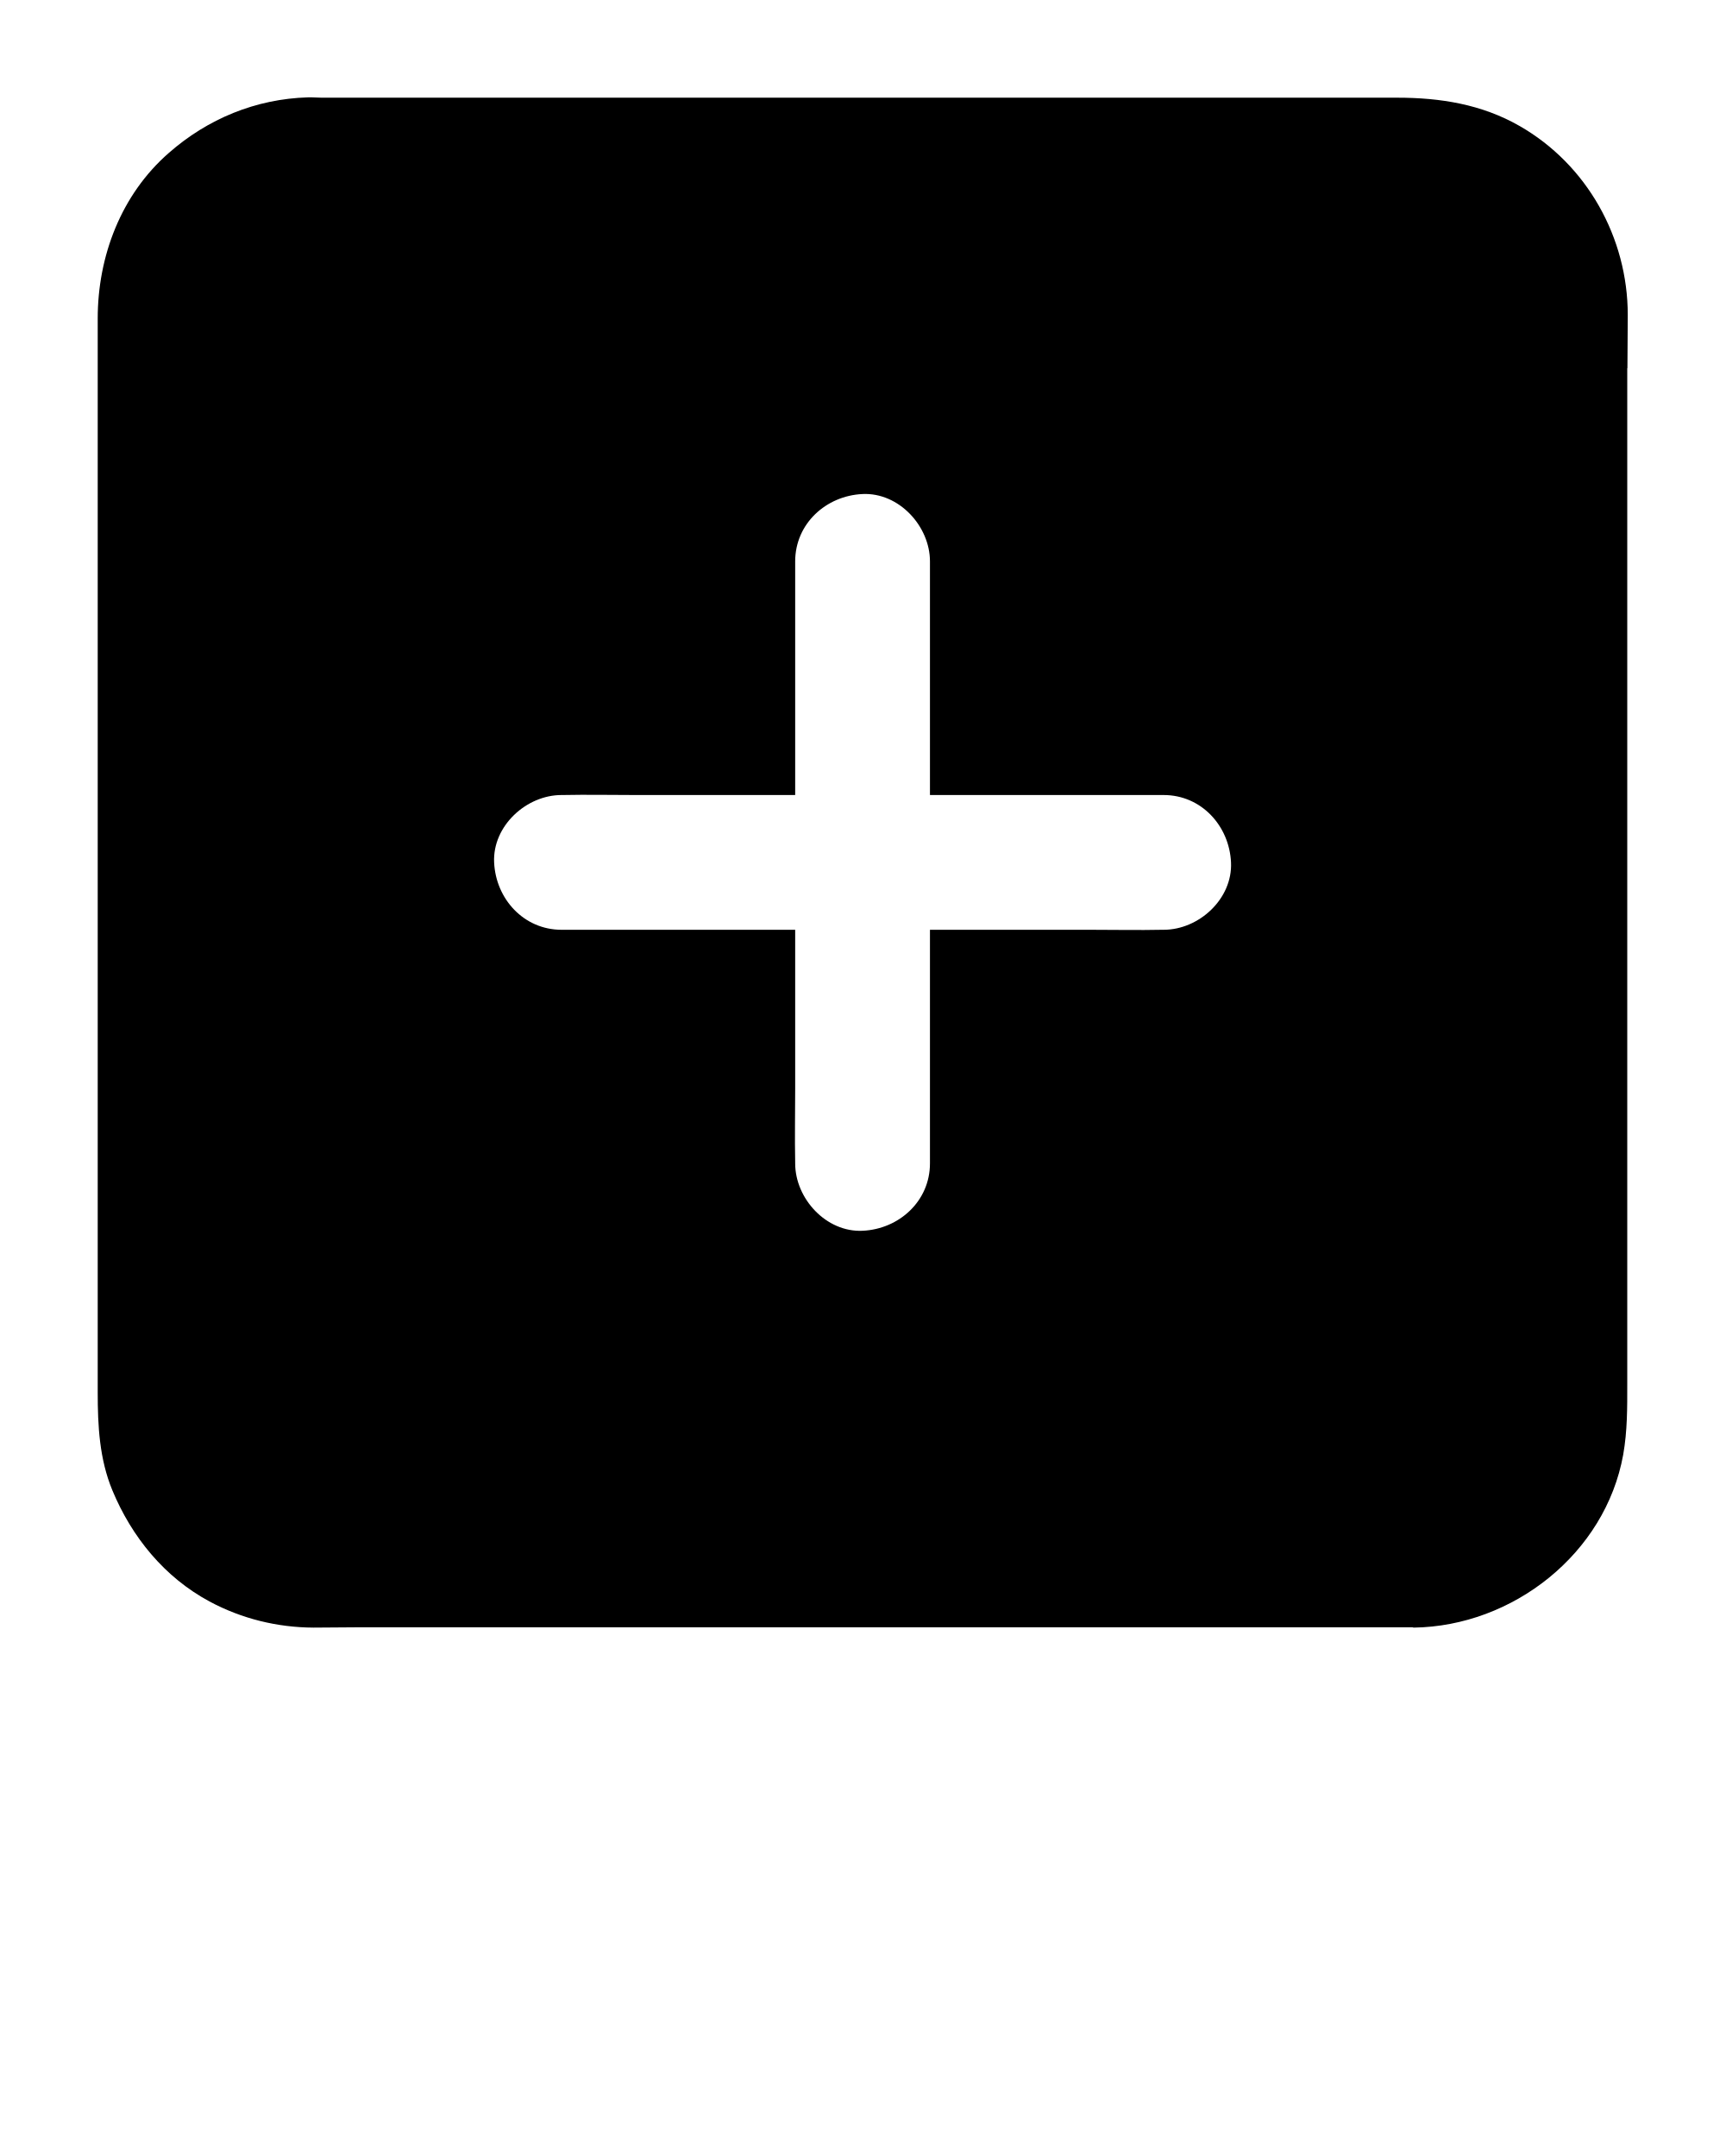
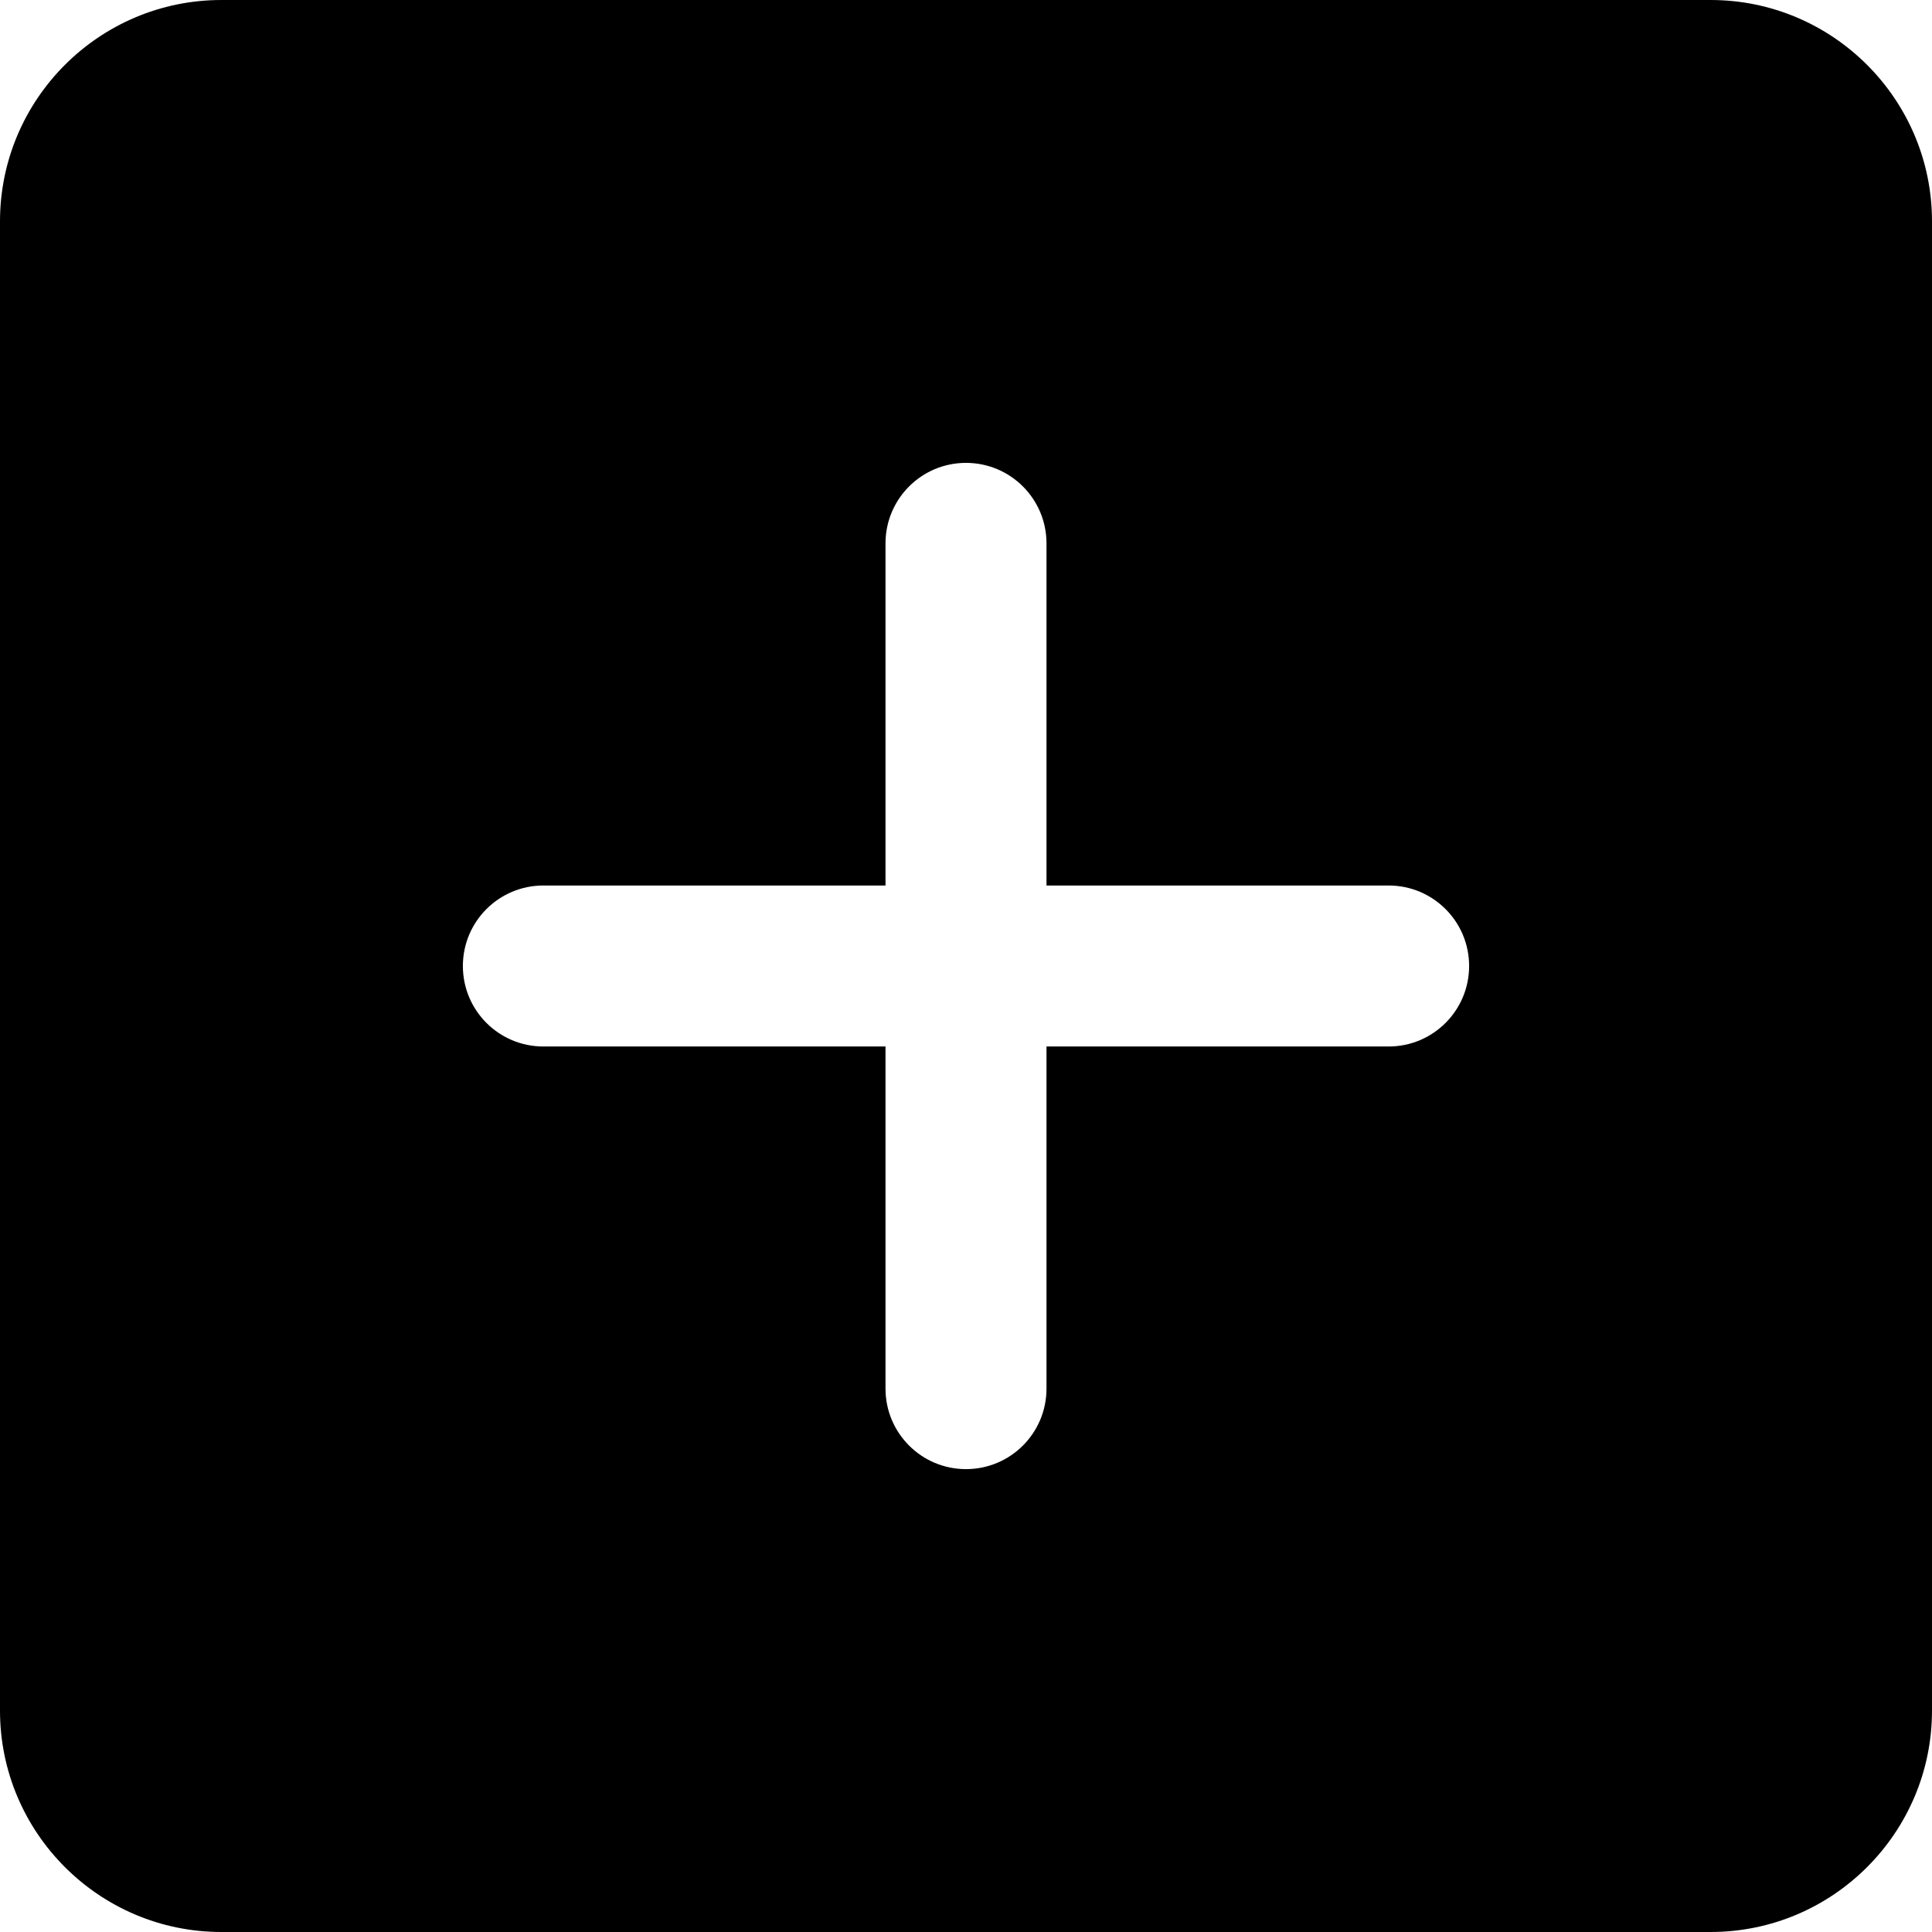
- <svg xmlns="http://www.w3.org/2000/svg" version="1.1" width="30" height="auto" viewBox="0 0 1024 1280" style="enable-background:new 0 0 1024 1024;" xml:space="preserve">
-   <path d="M966,218.6c0-10.6,0.2-21,0.2-31.6C966.2,141.1,942,97.7,902,74.8C879.5,61.9,854.9,58,829.4,58H190.9  c-2.7,0-5.4-0.3-8.1-0.2c-30.9,0.9-59.5,12.7-82.6,33C71.9,115.5,58,152.1,58,189.1v637.6c0,19.8,1,39.5,8.7,58.1  c11.5,27.7,30.9,51.6,57.7,66c19,10.2,40.1,15.4,61.7,15.5c9.4,0,18.7-0.2,28.1-0.2h624.1c0.3,0,0.6,0.2,0.8,0.2  c58.8-0.8,113.8-43.8,124.4-102.7c2.5-14.3,2.4-27.7,2.4-41.9V218.6z M690.7,552h-0.6c-14.5,0.3-29,0-43.6,0H552v138.7  c0,22.4-18.3,39-40,40c-21.6,1-40-19.1-40-40v-0.6c-0.3-14.5,0-29,0-43.6V552H333.3c-22.4,0-39-18.3-40-40c-1-21.6,19.1-40,40-40  h0.6c14.5-0.3,29,0,43.6,0H472V333.3c0-22.4,18.3-39,40-40c21.6-1,40,19.1,40,40V472h138.7c22.4,0,39,18.3,40,40  C731.7,533.6,711.7,552,690.7,552z" />
+ <svg xmlns="http://www.w3.org/2000/svg" viewBox="0 0 512 512" width="25">
+   <path d="m453.332 0h-394.664c-32.363 0-58.668 26.305-58.668 58.668v394.664c0 32.363 26.305 58.668 58.668 58.668h394.664c32.363 0 58.668-26.305 58.668-58.668v-394.664c0-32.363-26.305-58.668-58.668-58.668zm-85.332 277.332h-90.668v90.668c0 11.777-9.535 21.332-21.332 21.332s-21.332-9.555-21.332-21.332v-90.668h-90.668c-11.797 0-21.332-9.555-21.332-21.332s9.535-21.332 21.332-21.332h90.668v-90.668c0-11.777 9.535-21.332 21.332-21.332s21.332 9.555 21.332 21.332v90.668h90.668c11.797 0 21.332 9.555 21.332 21.332s-9.535 21.332-21.332 21.332zm0 0" />
</svg>
